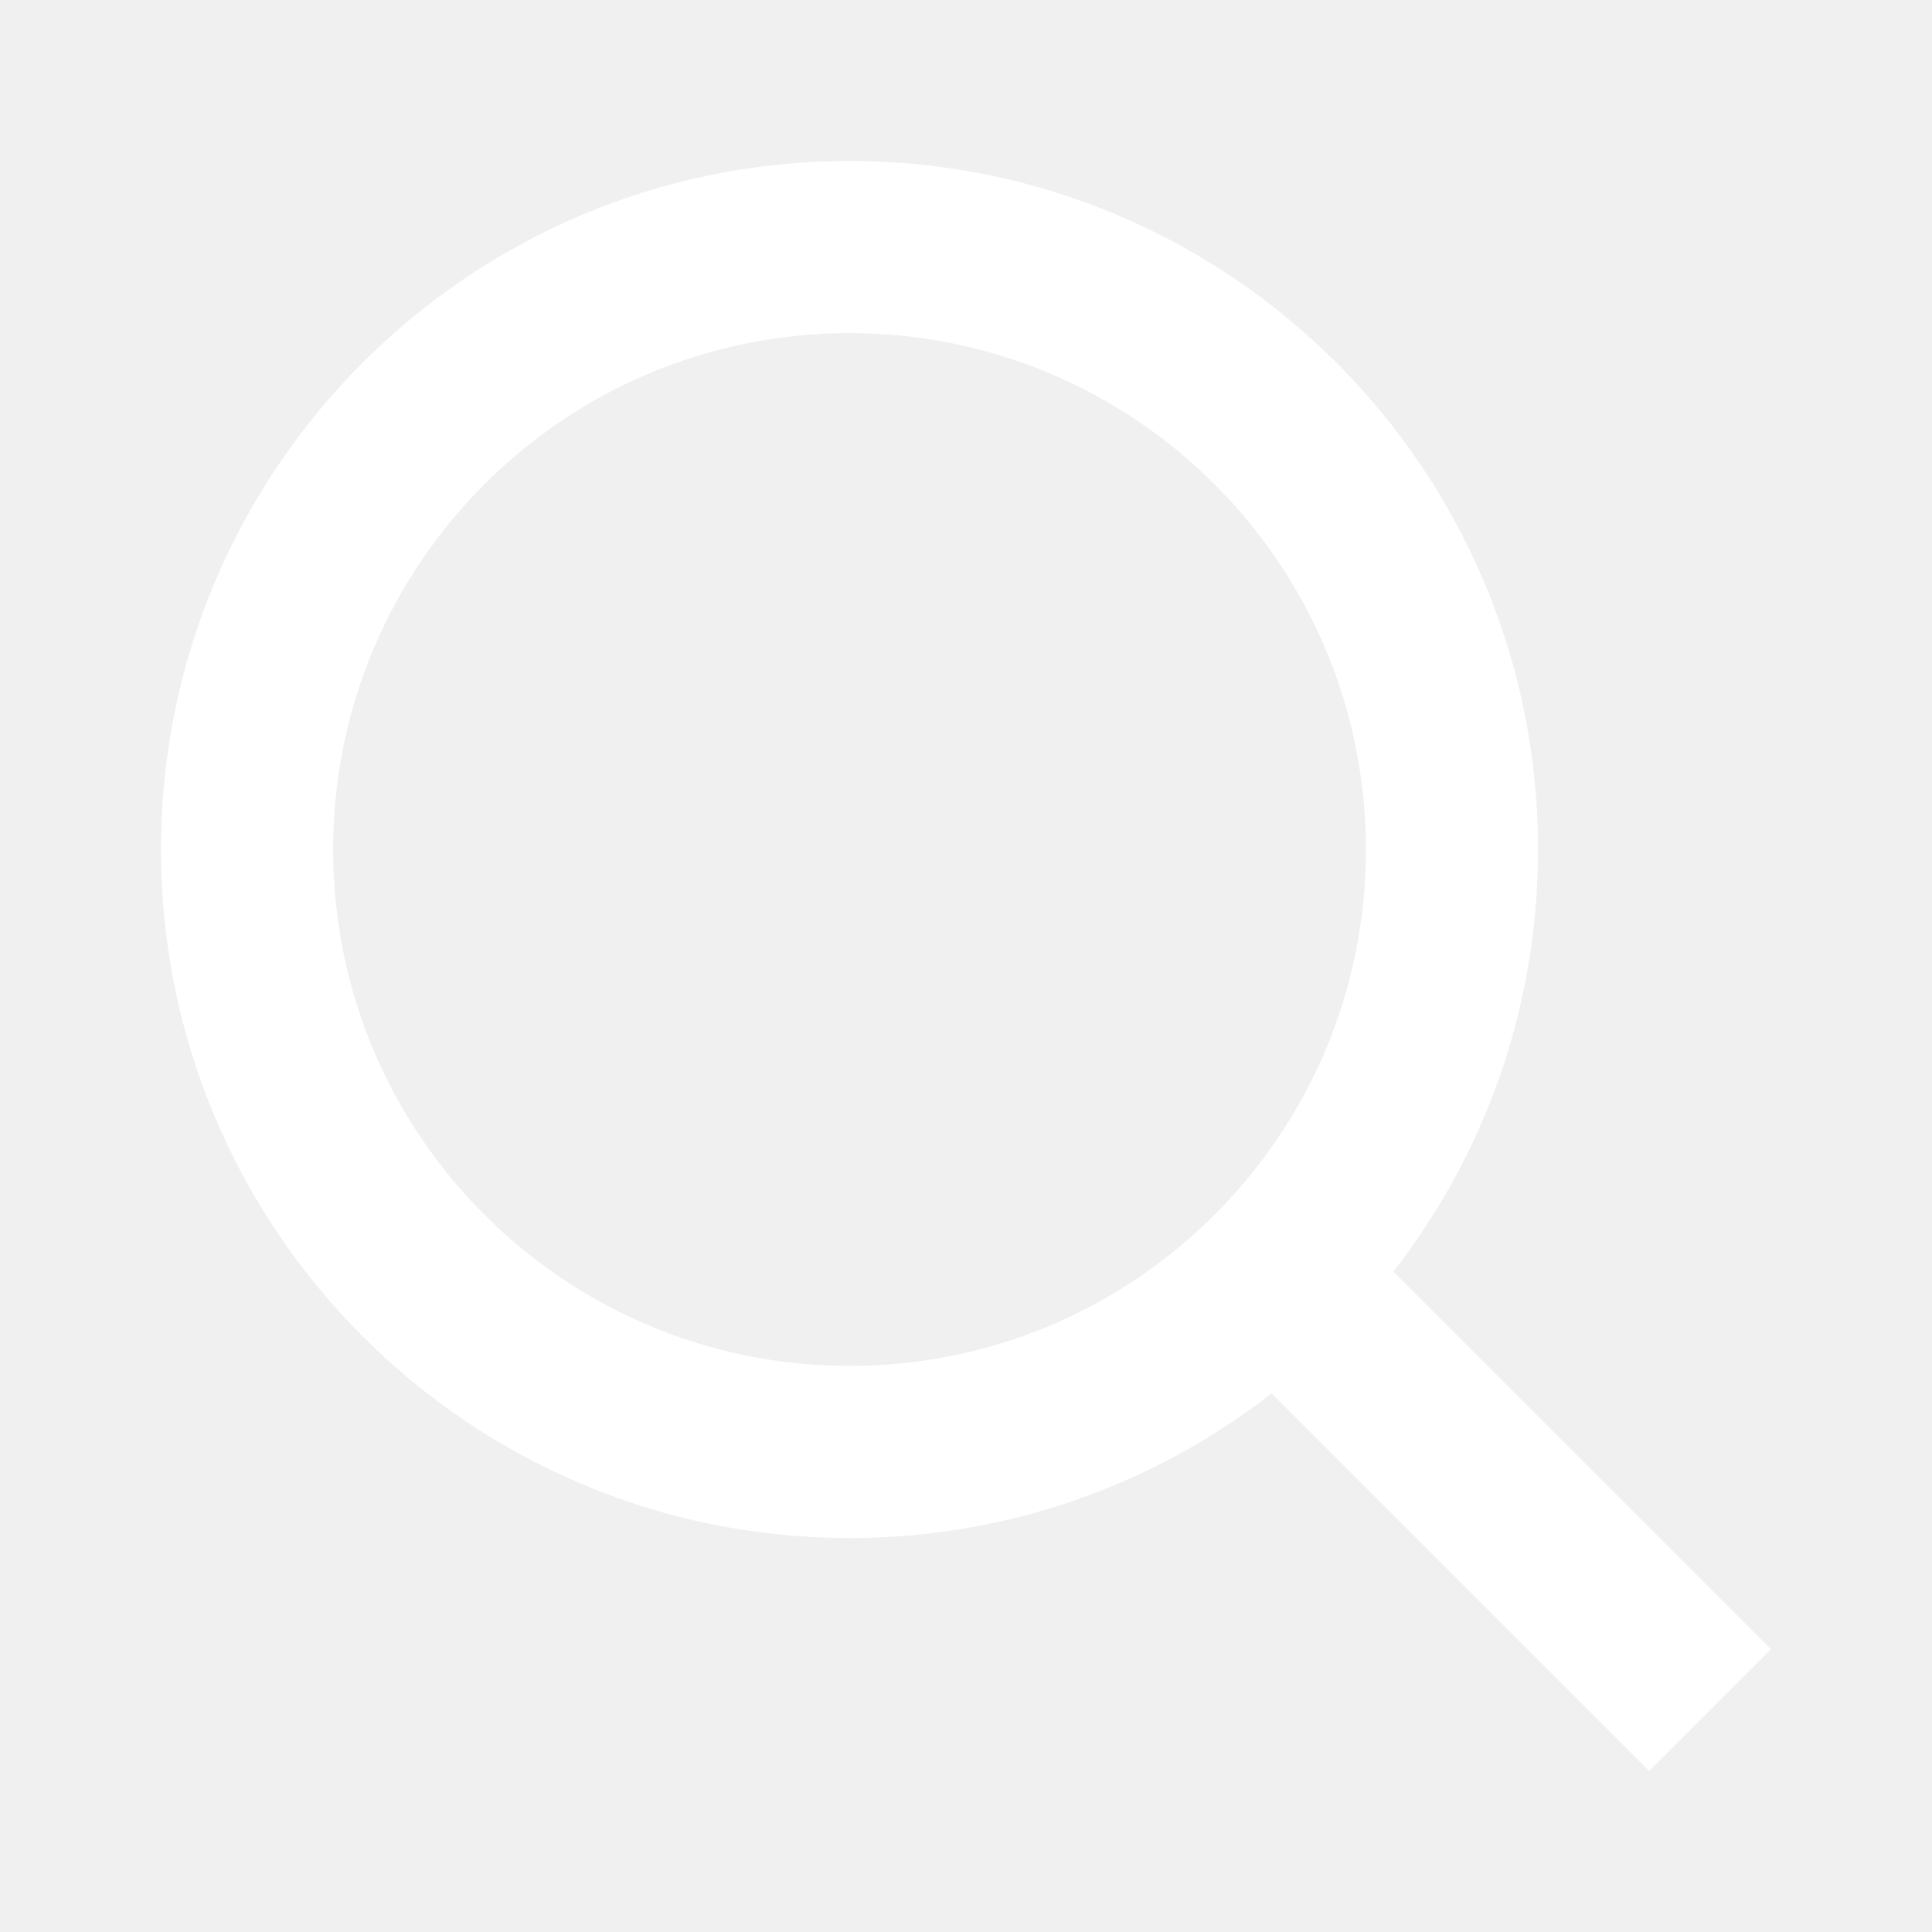
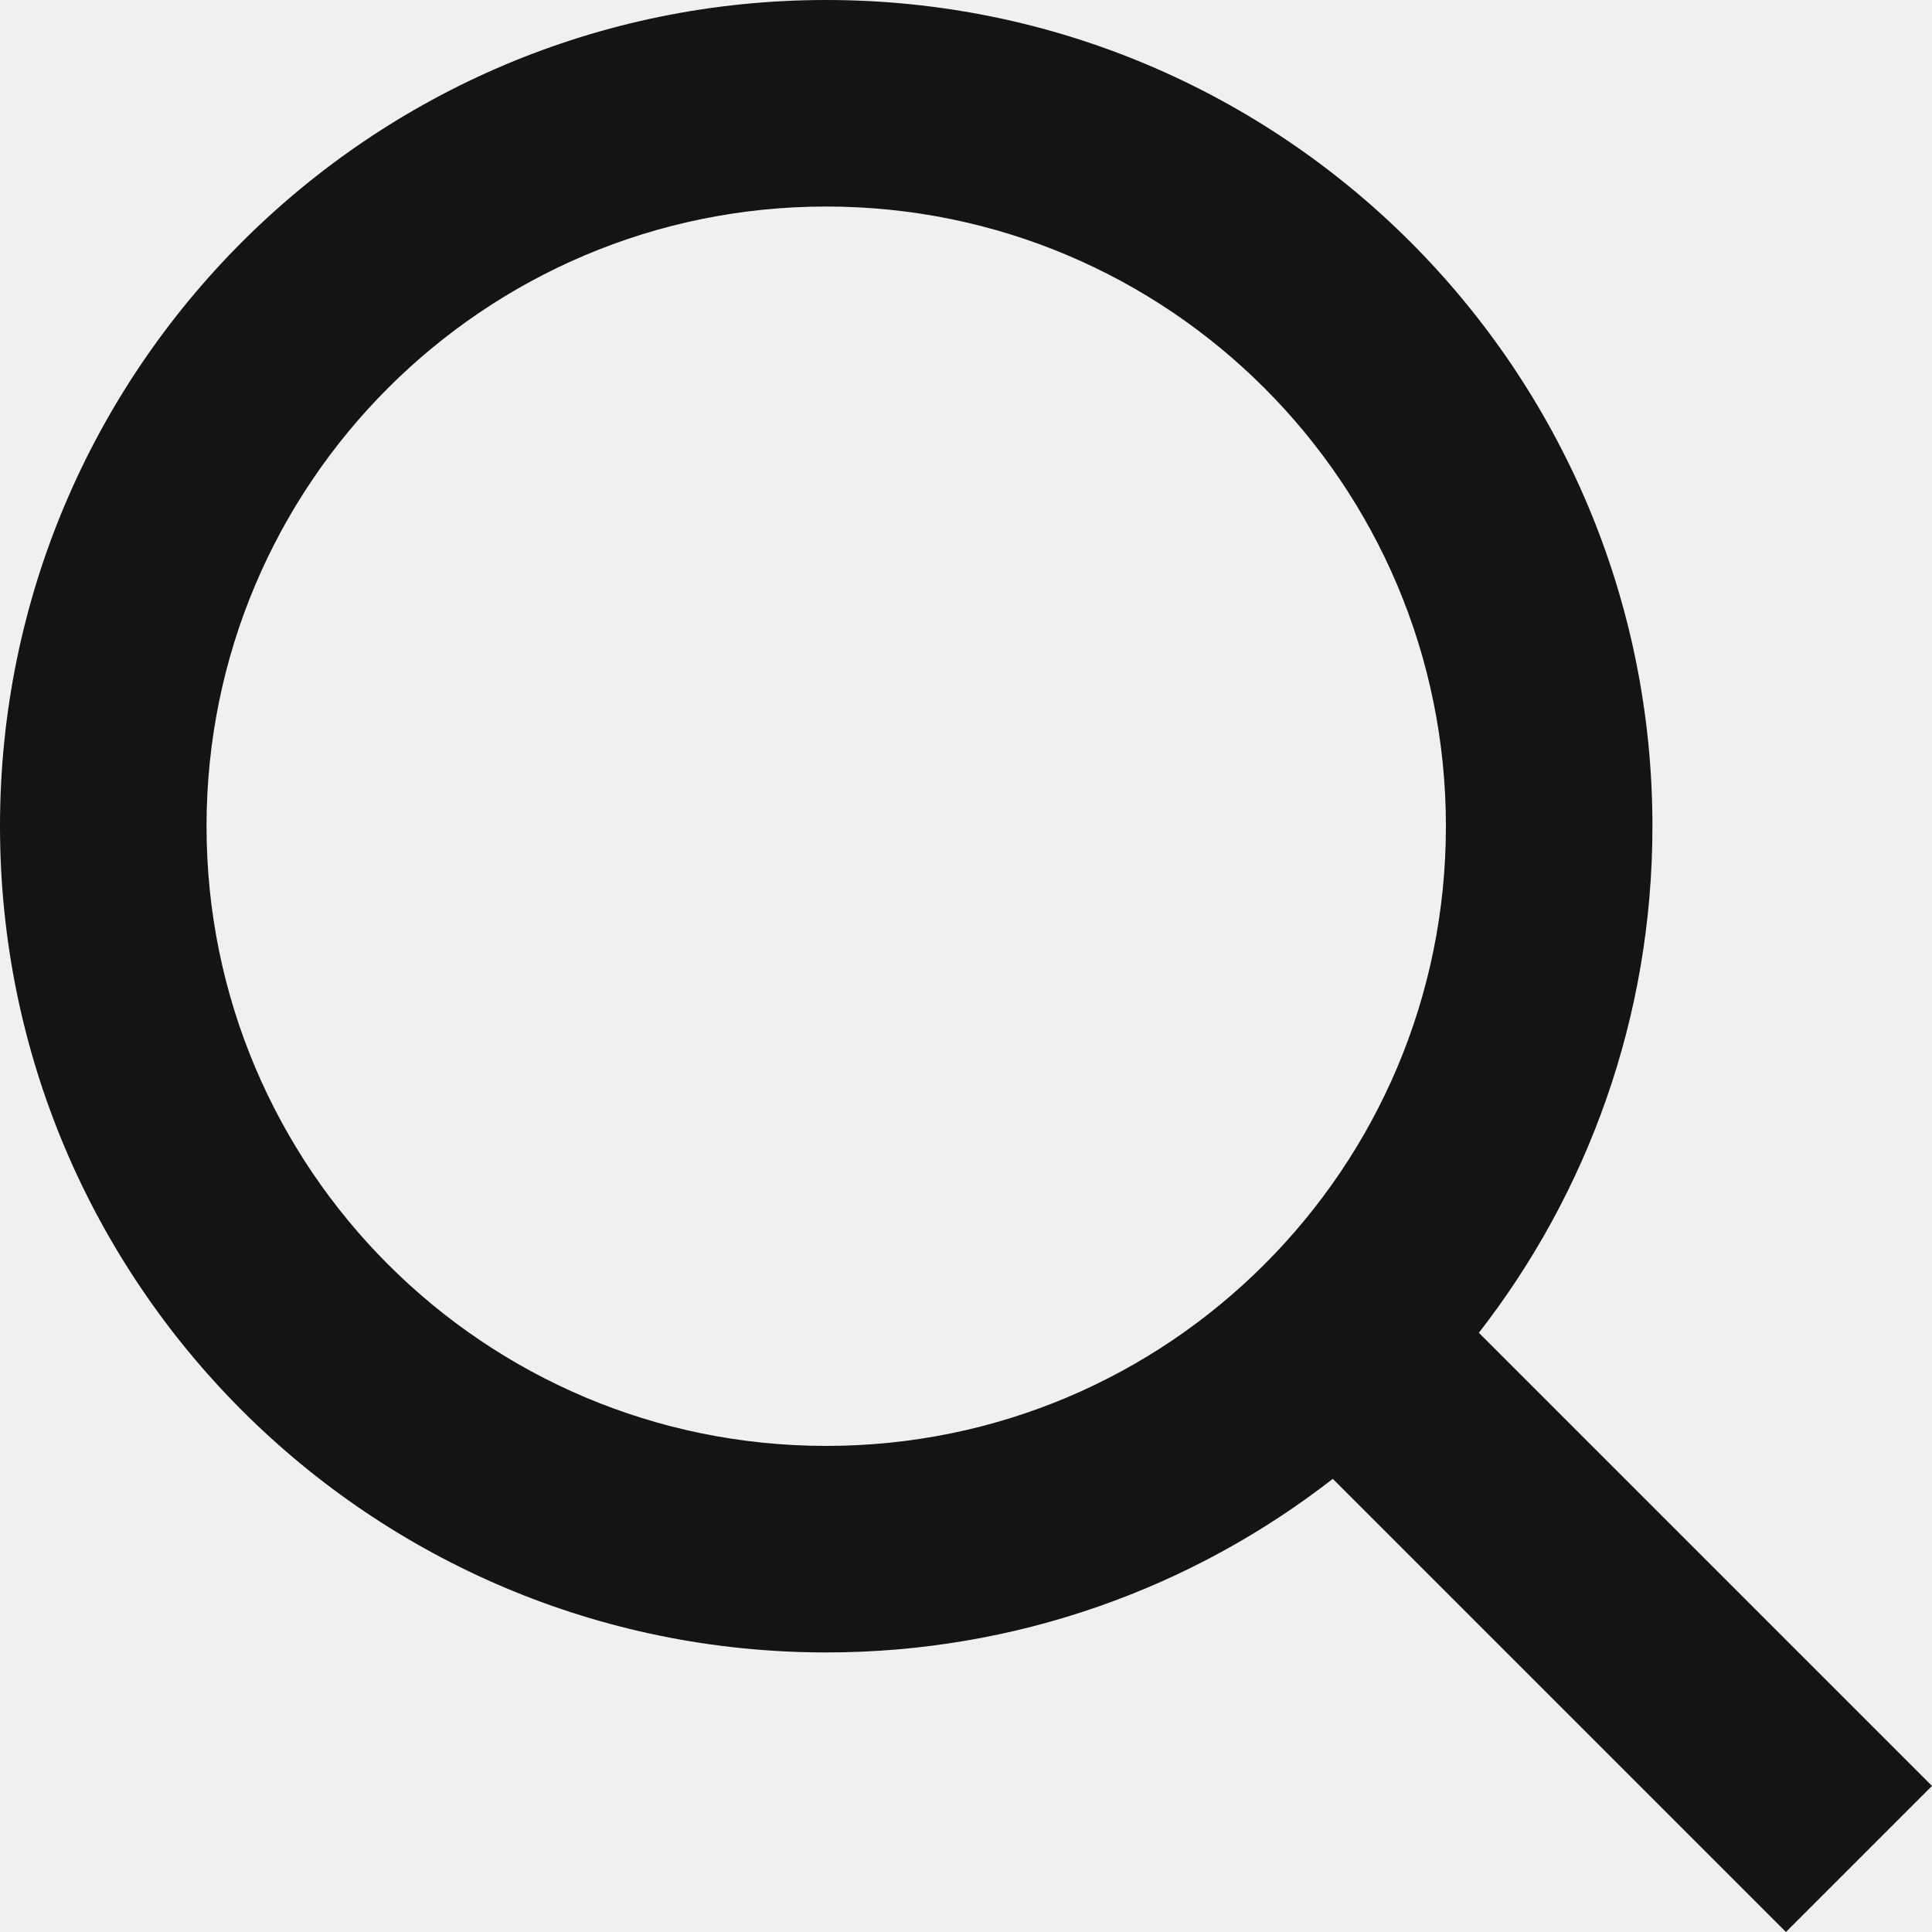
- <svg xmlns="http://www.w3.org/2000/svg" width="24" height="24" viewBox="0 0 24 24" fill="none">
-   <path fill-rule="evenodd" clip-rule="evenodd" d="M10.553 4.138C7.01 4.138 4.138 7.01 4.138 10.553C4.138 14.096 7.01 16.968 10.553 16.968C12.325 16.968 13.927 16.251 15.089 15.089C16.251 13.927 16.968 12.325 16.968 10.553C16.968 7.01 14.096 4.138 10.553 4.138ZM2 10.553C2 5.829 5.829 2 10.553 2C15.277 2 19.106 5.829 19.106 10.553C19.106 12.529 18.435 14.35 17.309 15.797L22 20.488L20.488 22L15.797 17.309C14.35 18.435 12.529 19.106 10.553 19.106C5.829 19.106 2 15.277 2 10.553Z" fill="white" />
+ <svg xmlns="http://www.w3.org/2000/svg" width="20" height="20" viewBox="0 0 20 20" fill="none">
+   <path fill-rule="evenodd" clip-rule="evenodd" d="M8.553 2.138C5.01 2.138 2.138 5.01 2.138 8.553C2.138 12.096 5.01 14.968 8.553 14.968C10.325 14.968 11.927 14.251 13.089 13.089C14.251 11.927 14.968 10.325 14.968 8.553C14.968 5.01 12.096 2.138 8.553 2.138ZM0 8.553C0 3.829 3.829 0 8.553 0C13.277 0 17.106 3.829 17.106 8.553C17.106 10.529 16.435 12.35 15.309 13.797L20 18.488L18.488 20L13.797 15.309C12.35 16.435 10.529 17.106 8.553 17.106C3.829 17.106 0 13.277 0 8.553Z" fill="#141414" />
</svg>
